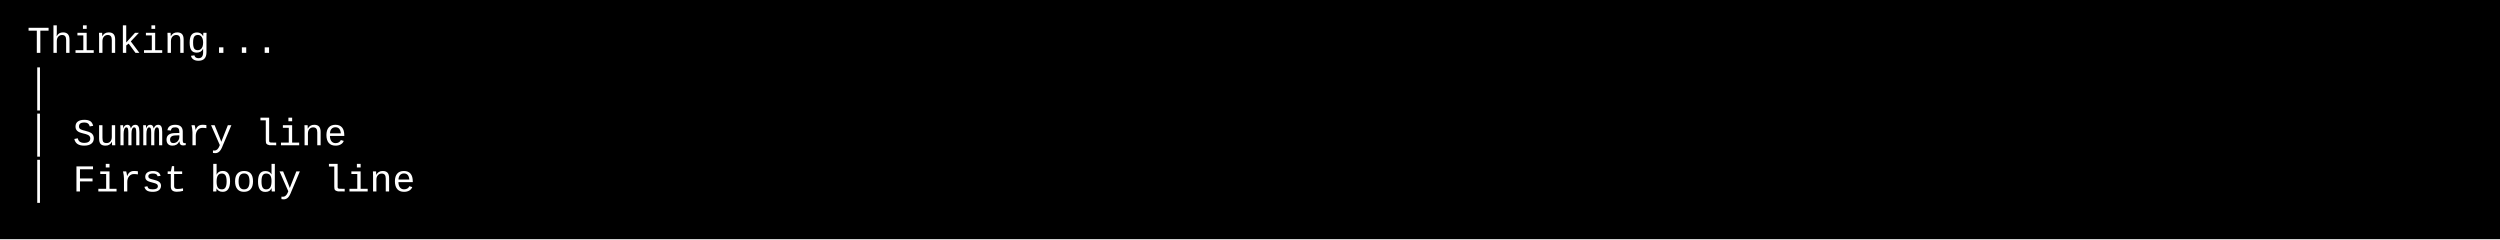
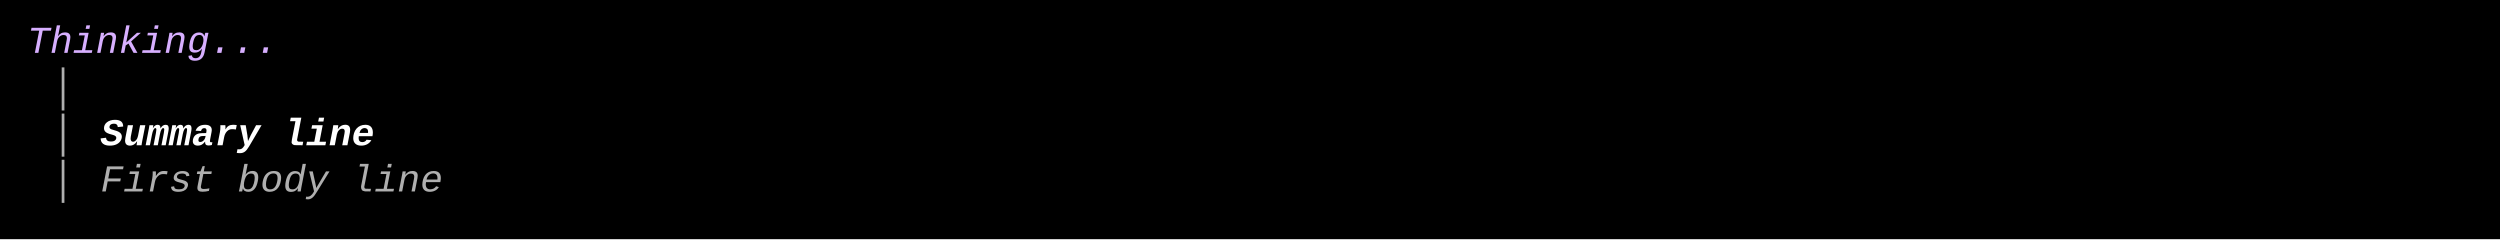
<svg xmlns="http://www.w3.org/2000/svg" width="920" height="88" viewBox="0 0 920 88">
  <style>
    text { font-family: Consolas, "Courier New", monospace; font-size: 14px; dominant-baseline: text-before-edge; white-space: pre; }
  </style>
  <rect width="920" height="88" fill="#000000" />
  <g transform="translate(10, 10)">
-     <text x="0" y="2" fill="#ffffff" textLength="900" lengthAdjust="spacingAndGlyphs"> Thinking...                                                                                        </text>
-     <text x="0" y="19" fill="#ffffff" textLength="900" lengthAdjust="spacingAndGlyphs"> │                                                                                                  </text>
-     <text x="0" y="36" fill="#ffffff" textLength="900" lengthAdjust="spacingAndGlyphs"> │ Summary line                                                                                     </text>
-     <text x="0" y="53" fill="#ffffff" textLength="900" lengthAdjust="spacingAndGlyphs"> │ First body line                                                                                  </text>
+     <text x="0" y="2" fill="#d7afff" textLength="117" lengthAdjust="spacingAndGlyphs" font-style="italic"> Thinking... </text>
+     <text x="9" y="19" fill="#afafaf" textLength="9" lengthAdjust="spacingAndGlyphs">│</text>
+     <text x="9" y="36" fill="#afafaf" textLength="9" lengthAdjust="spacingAndGlyphs">│</text>
+     <text x="27" y="36" fill="#ffffff" textLength="108" lengthAdjust="spacingAndGlyphs" font-weight="bold" font-style="italic">Summary line</text>
+     <text x="9" y="53" fill="#afafaf" textLength="9" lengthAdjust="spacingAndGlyphs">│</text>
+     <text x="27" y="53" fill="#afafaf" textLength="135" lengthAdjust="spacingAndGlyphs" font-style="italic">First body line</text>
  </g>
</svg>
